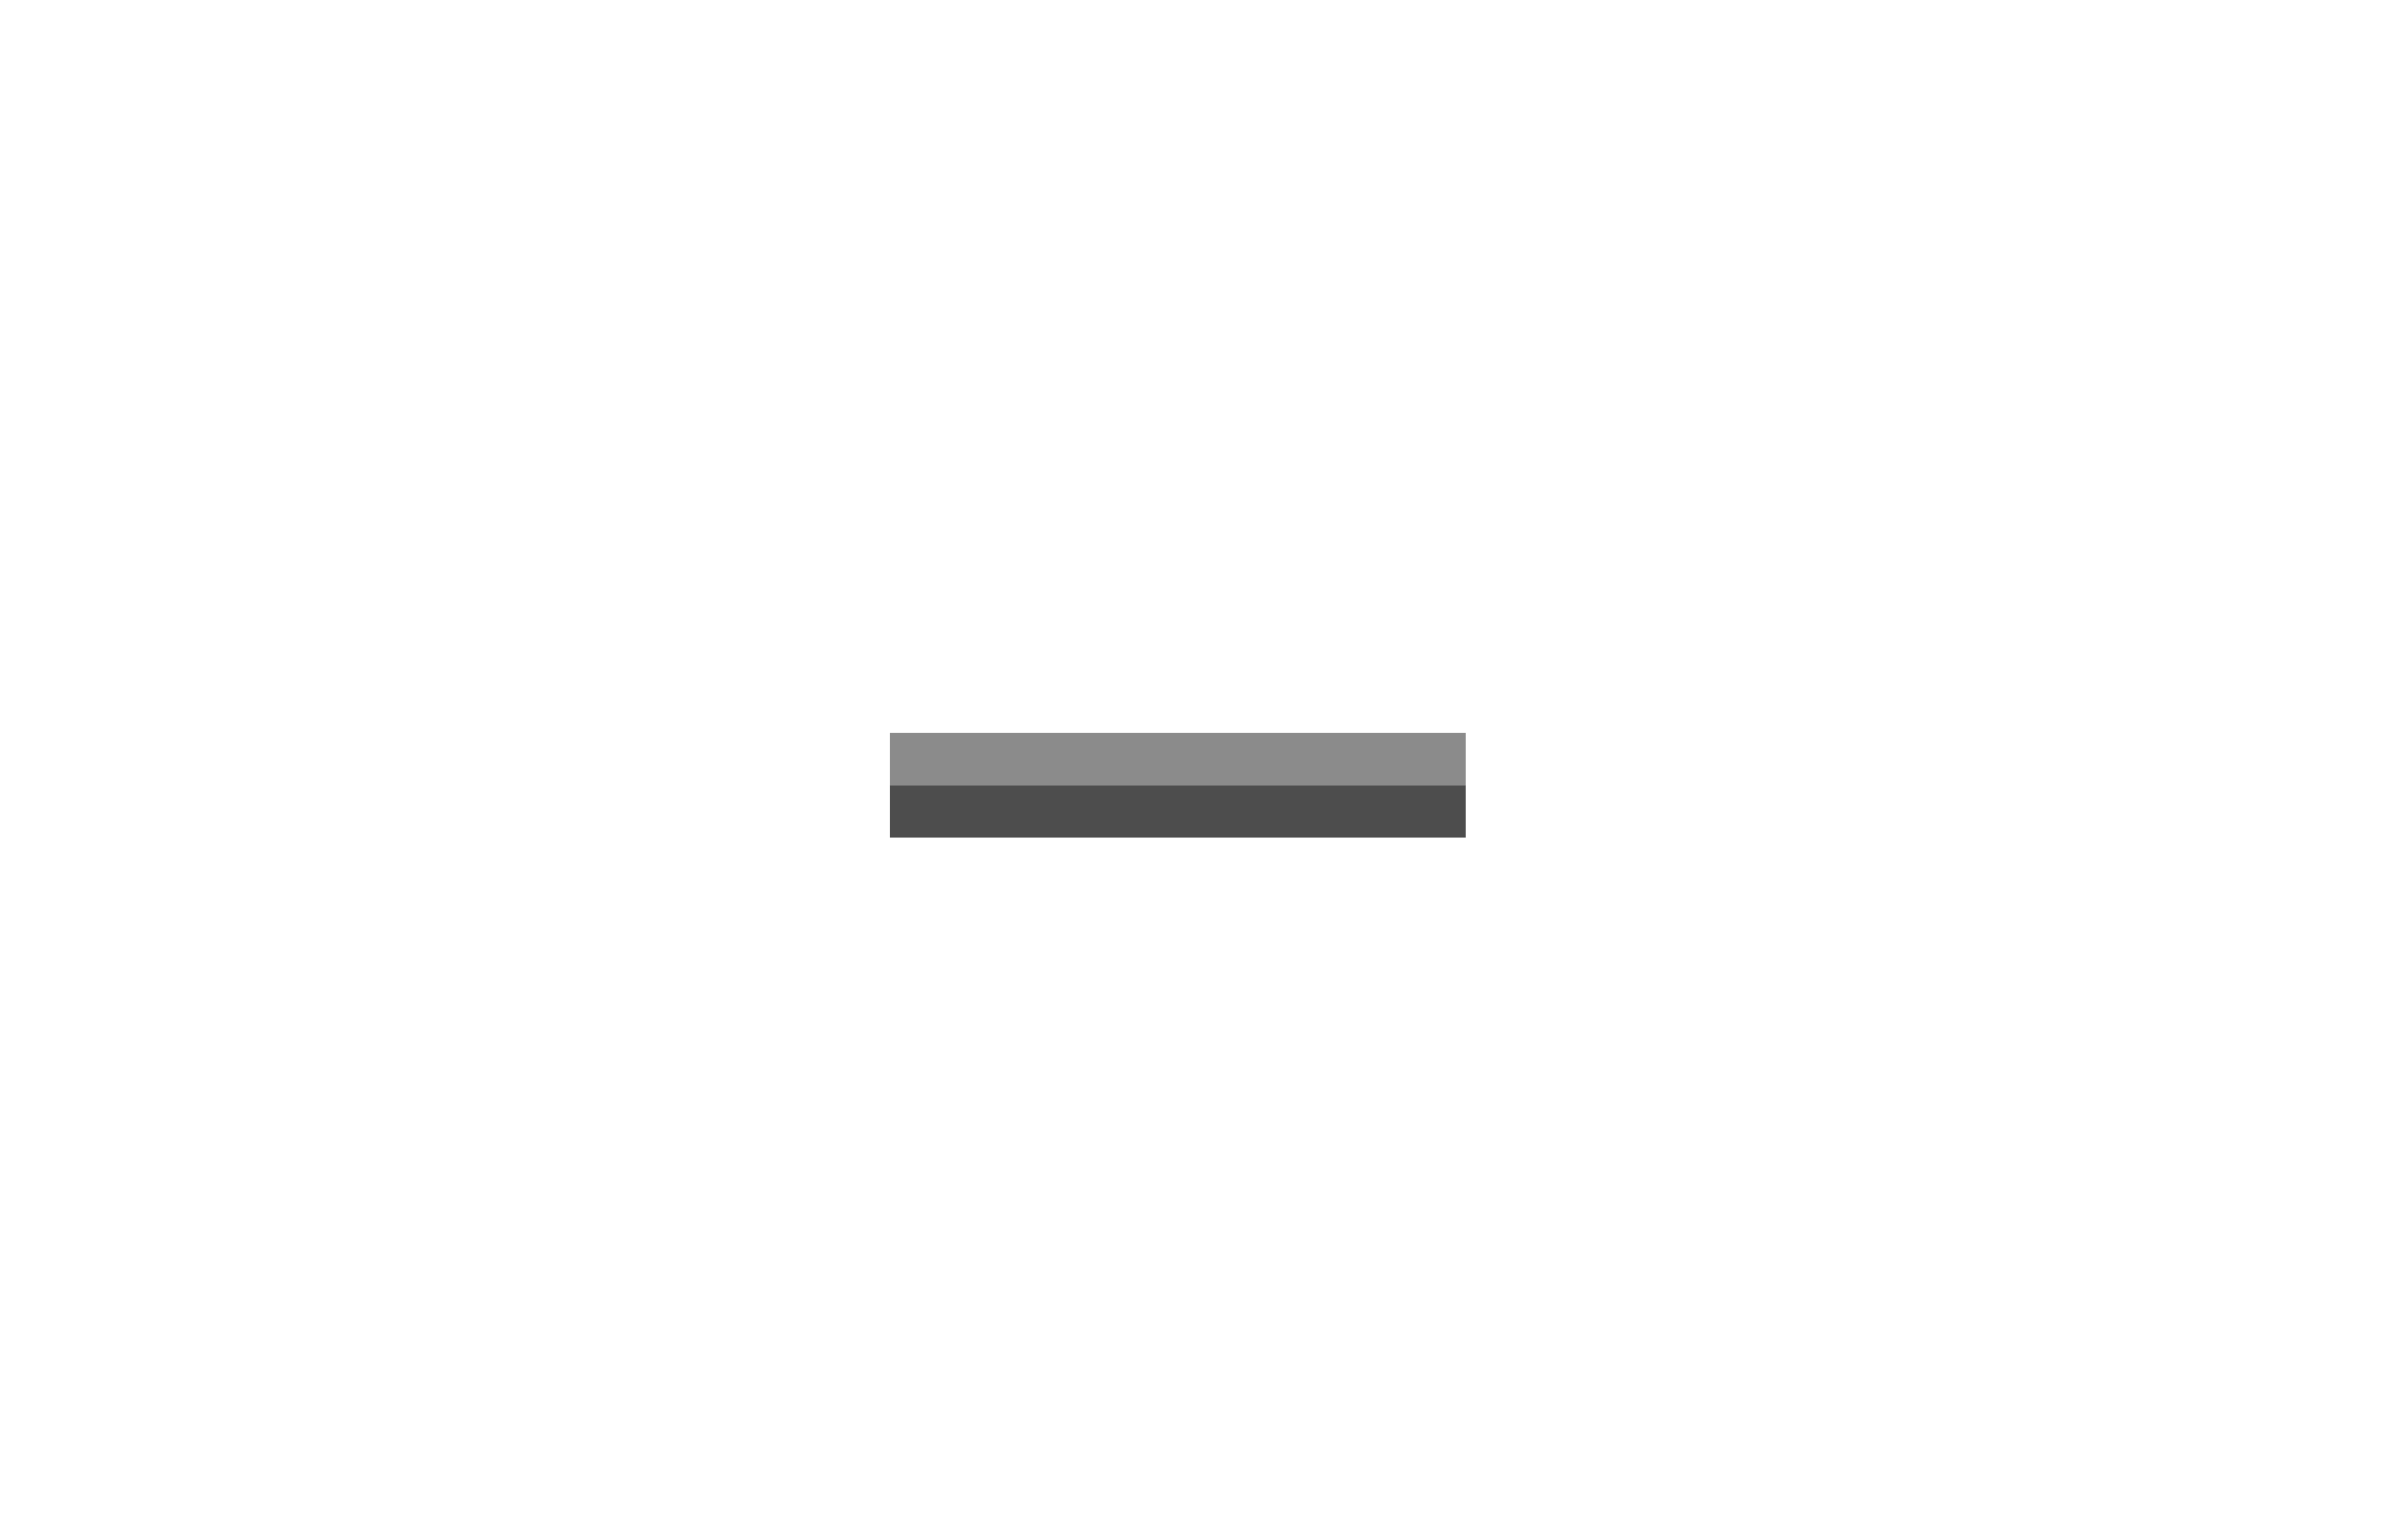
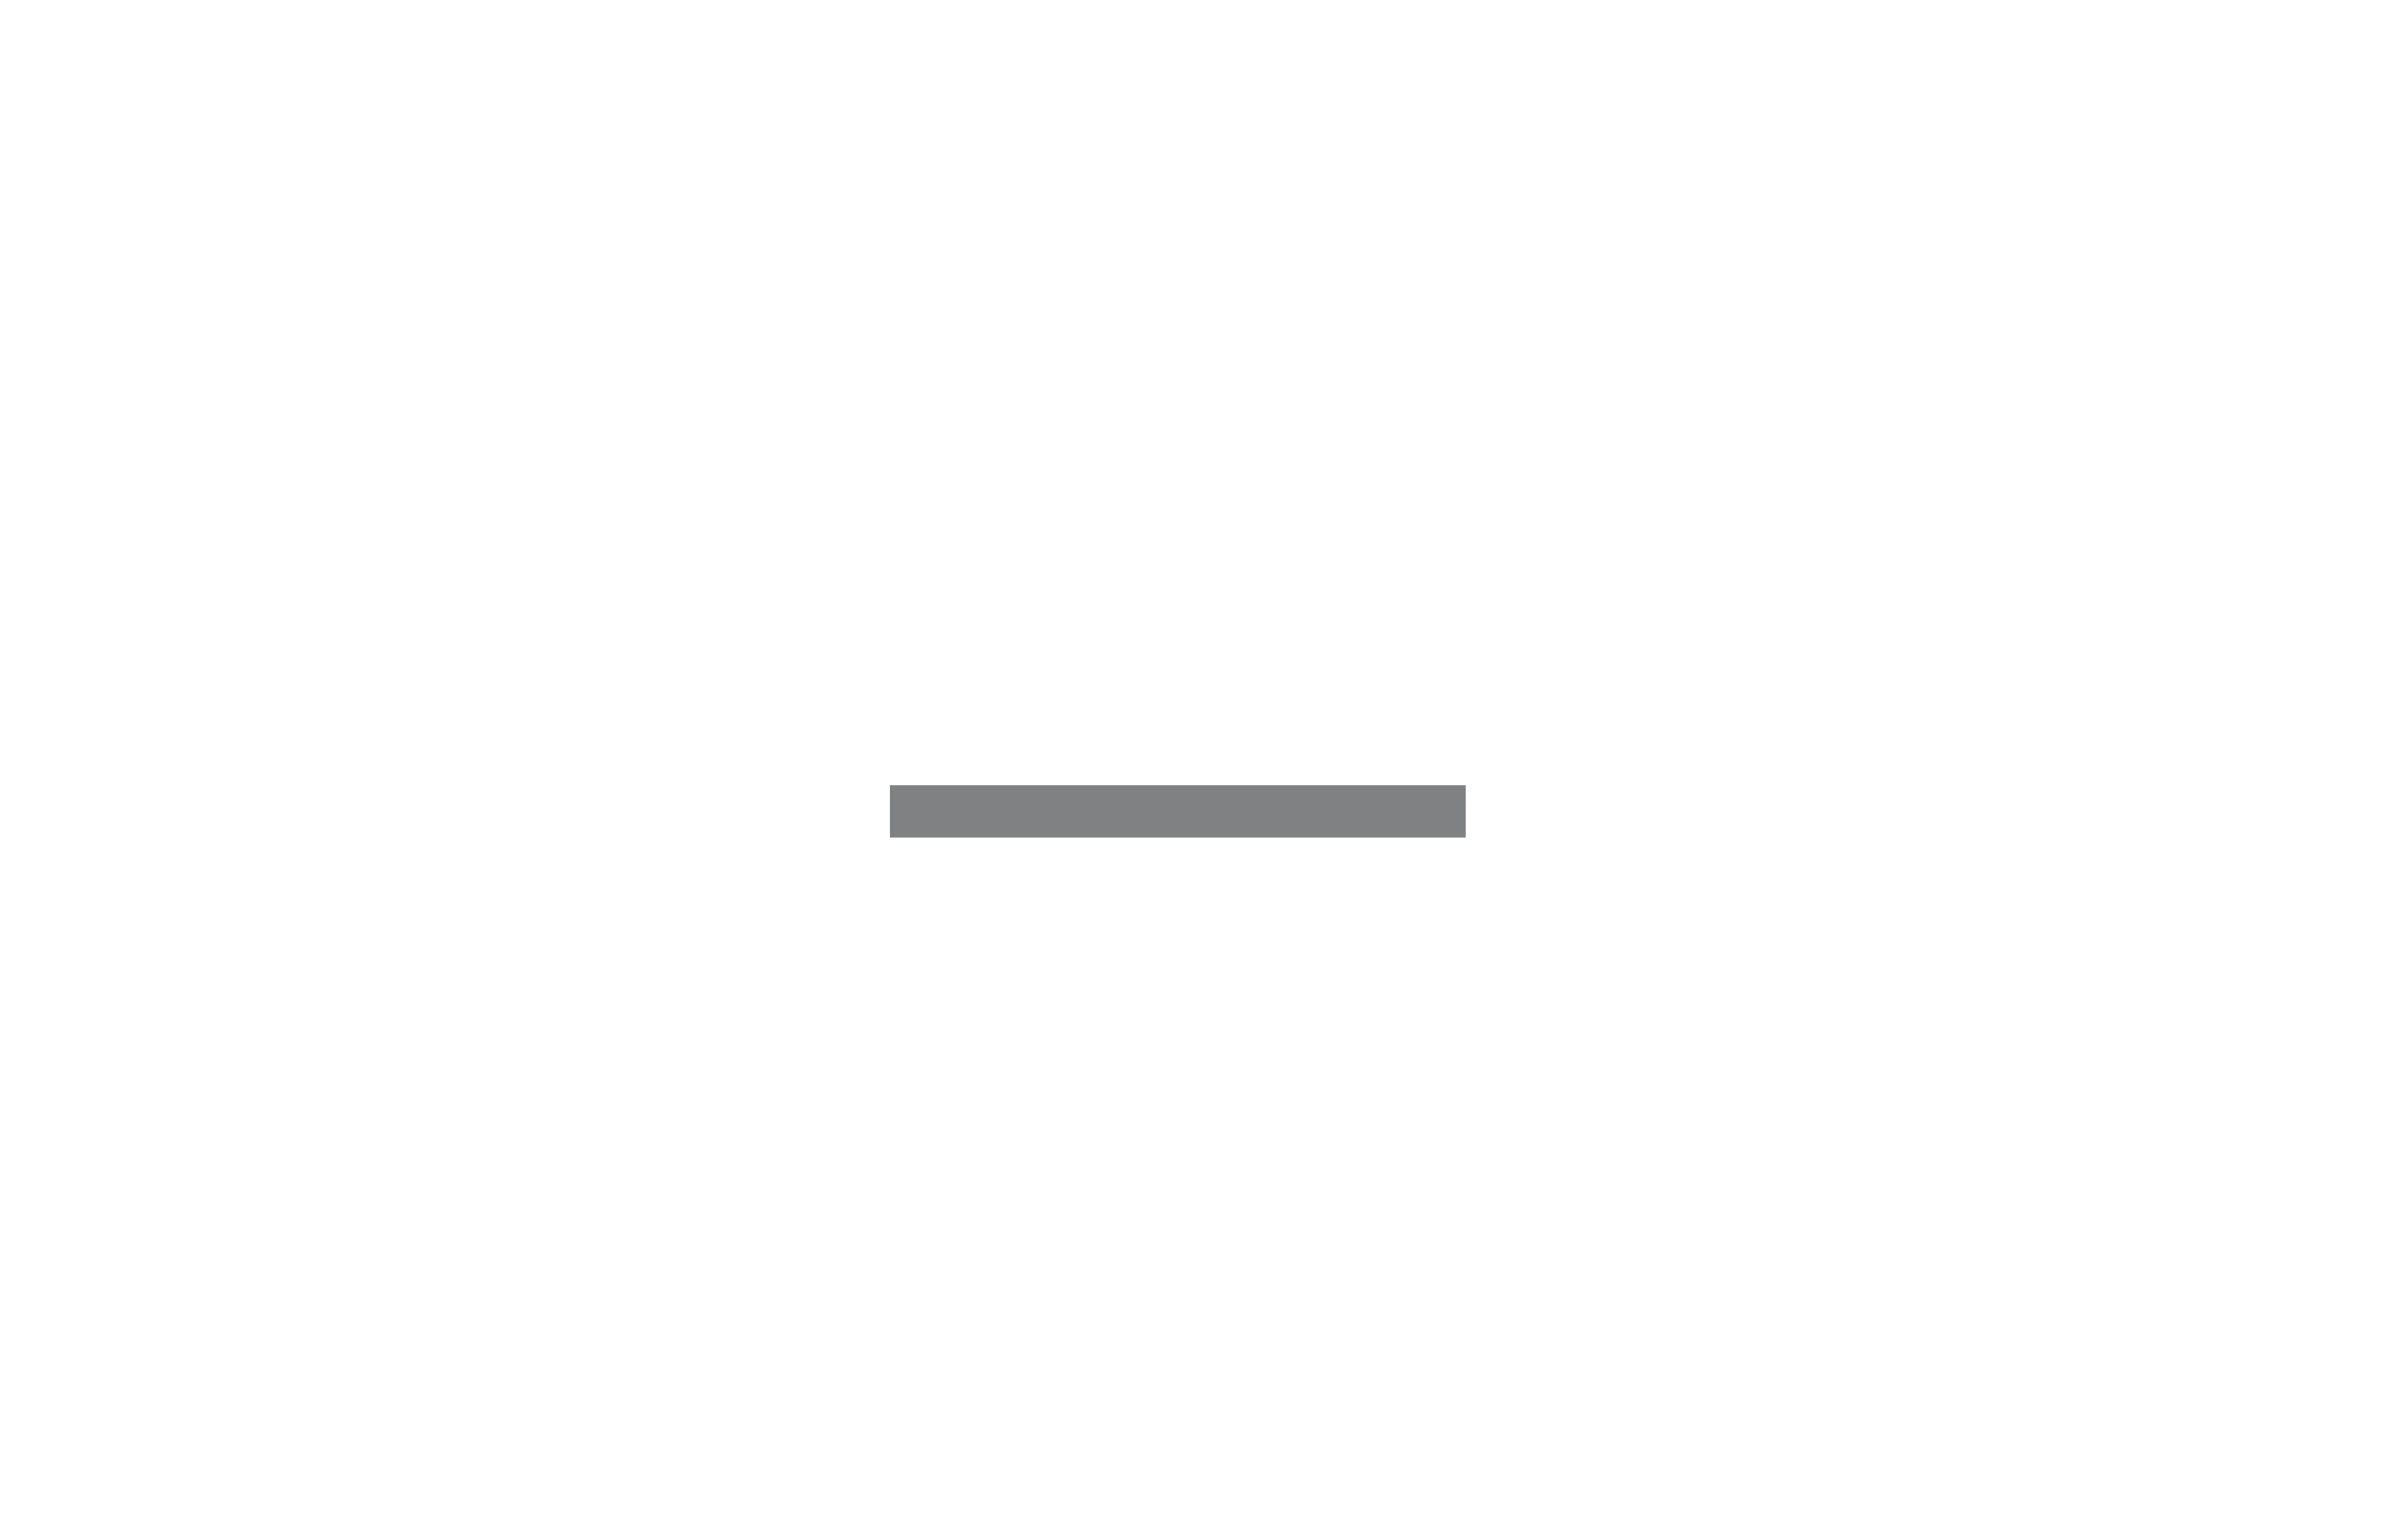
<svg xmlns="http://www.w3.org/2000/svg" viewBox="0 0 46 29" version="1.1" id="svg5" width="46" height="29" xml:space="preserve">
  <defs id="defs9">
    <style type="text/css" id="current-color-scheme-36">
      .ColorScheme-Text {
        color:#eff0f1;
      }
      .ColorScheme-NegativeText {
        color:#da4453;
      }
      </style>
    <style type="text/css" id="current-color-scheme-367">
      .ColorScheme-Text {
        color:#eff0f1;
      }
      .ColorScheme-NegativeText {
        color:#da4453;
      }
      </style>
    <style type="text/css" id="current-color-scheme-5">
      .ColorScheme-Text {
        color:#eff0f1;
      }
      .ColorScheme-NegativeText {
        color:#da4453;
      }
      </style>
    <style type="text/css" id="current-color-scheme-36-3">
      .ColorScheme-Text {
        color:#eff0f1;
      }
      .ColorScheme-NegativeText {
        color:#da4453;
      }
      </style>
    <style type="text/css" id="current-color-scheme-62">
      .ColorScheme-Text {
        color:#eff0f1;
      }
      .ColorScheme-NegativeText {
        color:#da4453;
      }
      </style>
    <style type="text/css" id="current-color-scheme-5-9">
      .ColorScheme-Text {
        color:#eff0f1;
      }
      .ColorScheme-NegativeText {
        color:#da4453;
      }
      </style>
    <style type="text/css" id="current-color-scheme-36-3-1">
      .ColorScheme-Text {
        color:#eff0f1;
      }
      .ColorScheme-NegativeText {
        color:#da4453;
      }
      </style>
    <style type="text/css" id="current-color-scheme-3675">
      .ColorScheme-Text {
        color:#eff0f1;
      }
      .ColorScheme-NegativeText {
        color:#da4453;
      }
      </style>
    <style type="text/css" id="current-color-scheme-53-3">
      .ColorScheme-Text {
        color:#eff0f1;
      }
      .ColorScheme-NegativeText {
        color:#da4453;
      }
      </style>
    <style type="text/css" id="current-color-scheme-5-5">
      .ColorScheme-Text {
        color:#eff0f1;
      }
      .ColorScheme-NegativeText {
        color:#da4453;
      }
      </style>
    <style type="text/css" id="current-color-scheme-0">
      .ColorScheme-Text {
        color:#eff0f1;
      }
      .ColorScheme-NegativeText {
        color:#da4453;
      }
      </style>
    <style type="text/css" id="current-color-scheme-5-6">
      .ColorScheme-Text {
        color:#eff0f1;
      }
      .ColorScheme-NegativeText {
        color:#da4453;
      }
      </style>
    <style type="text/css" id="current-color-scheme-36-3-6">
      .ColorScheme-Text {
        color:#eff0f1;
      }
      .ColorScheme-NegativeText {
        color:#da4453;
      }
      </style>
    <style type="text/css" id="current-color-scheme-5356-2">
      .ColorScheme-Text {
        color:#eff0f1;
      }
      .ColorScheme-NegativeText {
        color:#da4453;
      }
      </style>
    <style type="text/css" id="current-color-scheme-5-2">
      .ColorScheme-Text {
        color:#eff0f1;
      }
      .ColorScheme-NegativeText {
        color:#da4453;
      }
      </style>
    <style type="text/css" id="current-color-scheme-36-3-91">
      .ColorScheme-Text {
        color:#eff0f1;
      }
      .ColorScheme-NegativeText {
        color:#da4453;
      }
      </style>
    <style type="text/css" id="current-color-scheme-35">
      .ColorScheme-Text {
        color:#eff0f1;
      }
      .ColorScheme-NegativeText {
        color:#da4453;
      }
      </style>
    <style type="text/css" id="current-color-scheme-5-6-2">
      .ColorScheme-Text {
        color:#eff0f1;
      }
      .ColorScheme-NegativeText {
        color:#da4453;
      }
      </style>
    <style type="text/css" id="current-color-scheme-36-3-2">
      .ColorScheme-Text {
        color:#eff0f1;
      }
      .ColorScheme-NegativeText {
        color:#da4453;
      }
      </style>
    <style type="text/css" id="current-color-scheme-535-9">
      .ColorScheme-Text {
        color:#eff0f1;
      }
      .ColorScheme-NegativeText {
        color:#da4453;
      }
      </style>
    <style type="text/css" id="current-color-scheme-53-7">
      .ColorScheme-Text {
        color:#eff0f1;
      }
      .ColorScheme-NegativeText {
        color:#da4453;
      }
      </style>
    <style type="text/css" id="current-color-scheme-5-62">
      .ColorScheme-Text {
        color:#eff0f1;
      }
      .ColorScheme-NegativeText {
        color:#da4453;
      }
      </style>
    <style type="text/css" id="current-color-scheme-36-3-9">
      .ColorScheme-Text {
        color:#eff0f1;
      }
      .ColorScheme-NegativeText {
        color:#da4453;
      }
      </style>
  </defs>
  <style type="text/css" id="current-color-scheme">
        .ColorScheme-Text {
            color:#eff0f1;
        }
    </style>
  <style type="text/css" id="current-color-scheme-5356">
        .ColorScheme-Text {
            color:#eff0f1;
        }
    </style>
  <style type="text/css" id="current-color-scheme-535">
        .ColorScheme-Text {
            color:#eff0f1;
        }
    </style>
  <style type="text/css" id="current-color-scheme-53">
        .ColorScheme-Text {
            color:#eff0f1;
        }
    </style>
  <style type="text/css" id="current-color-scheme-3">
        .ColorScheme-Text {
            color:#eff0f1;
        }
    </style>
  <style type="text/css" id="current-color-scheme-3-5">
        .ColorScheme-Text {
            color:#eff0f1;
        }
    </style>
  <style type="text/css" id="current-color-scheme-3-3">
        .ColorScheme-Text {
            color:#eff0f1;
        }
    </style>
  <style type="text/css" id="current-color-scheme-36-35">
        .ColorScheme-Text {
            color:#eff0f1;
        }
    </style>
  <style type="text/css" id="current-color-scheme-6">
        .ColorScheme-Text {
            color:#eff0f1;
        }
    </style>
  <style type="text/css" id="current-color-scheme-3-7">
        .ColorScheme-Text {
            color:#eff0f1;
        }
    </style>
  <style type="text/css" id="current-color-scheme-3-2">
        .ColorScheme-Text {
            color:#eff0f1;
        }
    </style>
  <style type="text/css" id="current-color-scheme-3-3-7">
        .ColorScheme-Text {
            color:#eff0f1;
        }
    </style>
  <style type="text/css" id="current-color-scheme-36-0">
        .ColorScheme-Text {
            color:#eff0f1;
        }
    </style>
  <style type="text/css" id="current-color-scheme-6-9">
        .ColorScheme-Text {
            color:#eff0f1;
        }
    </style>
  <style type="text/css" id="current-color-scheme-3-7-3">
        .ColorScheme-Text {
            color:#eff0f1;
        }
    </style>
  <style type="text/css" id="current-color-scheme-3-12">
        .ColorScheme-Text {
            color:#eff0f1;
        }
    </style>
  <style type="text/css" id="current-color-scheme-3-5-7">
        .ColorScheme-Text {
            color:#eff0f1;
        }
    </style>
  <style type="text/css" id="current-color-scheme-3-3-09">
        .ColorScheme-Text {
            color:#eff0f1;
        }
    </style>
  <style type="text/css" id="current-color-scheme-36-360">
        .ColorScheme-Text {
            color:#eff0f1;
        }
    </style>
  <style type="text/css" id="current-color-scheme-3-2-6">
        .ColorScheme-Text {
            color:#eff0f1;
        }
    </style>
  <style type="text/css" id="current-color-scheme-3-3-6">
        .ColorScheme-Text {
            color:#eff0f1;
        }
    </style>
  <style type="text/css" id="current-color-scheme-36-1">
        .ColorScheme-Text {
            color:#eff0f1;
        }
    </style>
  <style type="text/css" id="current-color-scheme-6-2">
        .ColorScheme-Text {
            color:#eff0f1;
        }
    </style>
  <style type="text/css" id="current-color-scheme-3-7-61">
        .ColorScheme-Text {
            color:#eff0f1;
        }
    </style>
  <style type="text/css" id="current-color-scheme-3-0">
        .ColorScheme-Text {
            color:#eff0f1;
        }
    </style>
  <style type="text/css" id="current-color-scheme-3-3-9">
        .ColorScheme-Text {
            color:#eff0f1;
        }
    </style>
  <style type="text/css" id="current-color-scheme-36-36">
        .ColorScheme-Text {
            color:#eff0f1;
        }
    </style>
  <style type="text/css" id="current-color-scheme-6-0">
        .ColorScheme-Text {
            color:#eff0f1;
        }
    </style>
  <style type="text/css" id="current-color-scheme-3-7-6">
        .ColorScheme-Text {
            color:#eff0f1;
        }
    </style>
  <style type="text/css" id="current-color-scheme-3-9">
        .ColorScheme-Text {
            color:#eff0f1;
        }
    </style>
  <style type="text/css" id="current-color-scheme-3-3-1">
        .ColorScheme-Text {
            color:#eff0f1;
        }
    </style>
  <style type="text/css" id="current-color-scheme-36-2">
        .ColorScheme-Text {
            color:#eff0f1;
        }
    </style>
  <style type="text/css" id="current-color-scheme-6-7">
        .ColorScheme-Text {
            color:#eff0f1;
        }
    </style>
  <style type="text/css" id="current-color-scheme-3-7-0">
        .ColorScheme-Text {
            color:#eff0f1;
        }
    </style>
  <style type="text/css" id="current-color-scheme-3-1">
        .ColorScheme-Text {
            color:#eff0f1;
        }
    </style>
  <style type="text/css" id="current-color-scheme-36-27">
        .ColorScheme-Text {
            color:#eff0f1;
        }
    </style>
  <style type="text/css" id="current-color-scheme-3-5-2">
        .ColorScheme-Text {
            color:#eff0f1;
        }
    </style>
  <style type="text/css" id="current-color-scheme-3-3-0">
        .ColorScheme-Text {
            color:#eff0f1;
        }
    </style>
  <style type="text/css" id="current-color-scheme-36-6">
        .ColorScheme-Text {
            color:#eff0f1;
        }
    </style>
  <style type="text/css" id="current-color-scheme-6-9-8">
        .ColorScheme-Text {
            color:#eff0f1;
        }
    </style>
  <style type="text/css" id="current-color-scheme-3-7-3-7">
        .ColorScheme-Text {
            color:#eff0f1;
        }
    </style>
  <g id="g7" transform="translate(-16)" />
  <g id="g9" transform="translate(-13,-1)">
    <g id="g3" transform="translate(0,-6)">
-       <rect style="fill:#4d4d4d;fill-opacity:0.651;stroke-linecap:round;stroke-linejoin:round;paint-order:stroke fill markers" id="rect1" width="11" height="1" x="30" y="21" />
-       <rect style="fill:#4d4d4d;fill-opacity:1;stroke-linecap:round;stroke-linejoin:round;paint-order:stroke fill markers" id="rect3" width="11" height="1" x="30" y="22" />
+       <rect style="fill:#000407;fill-opacity:0.5;stroke-linecap:round;stroke-linejoin:round;paint-order:stroke fill markers" id="rect3" width="11" height="1" x="30" y="22" />
    </g>
  </g>
</svg>
